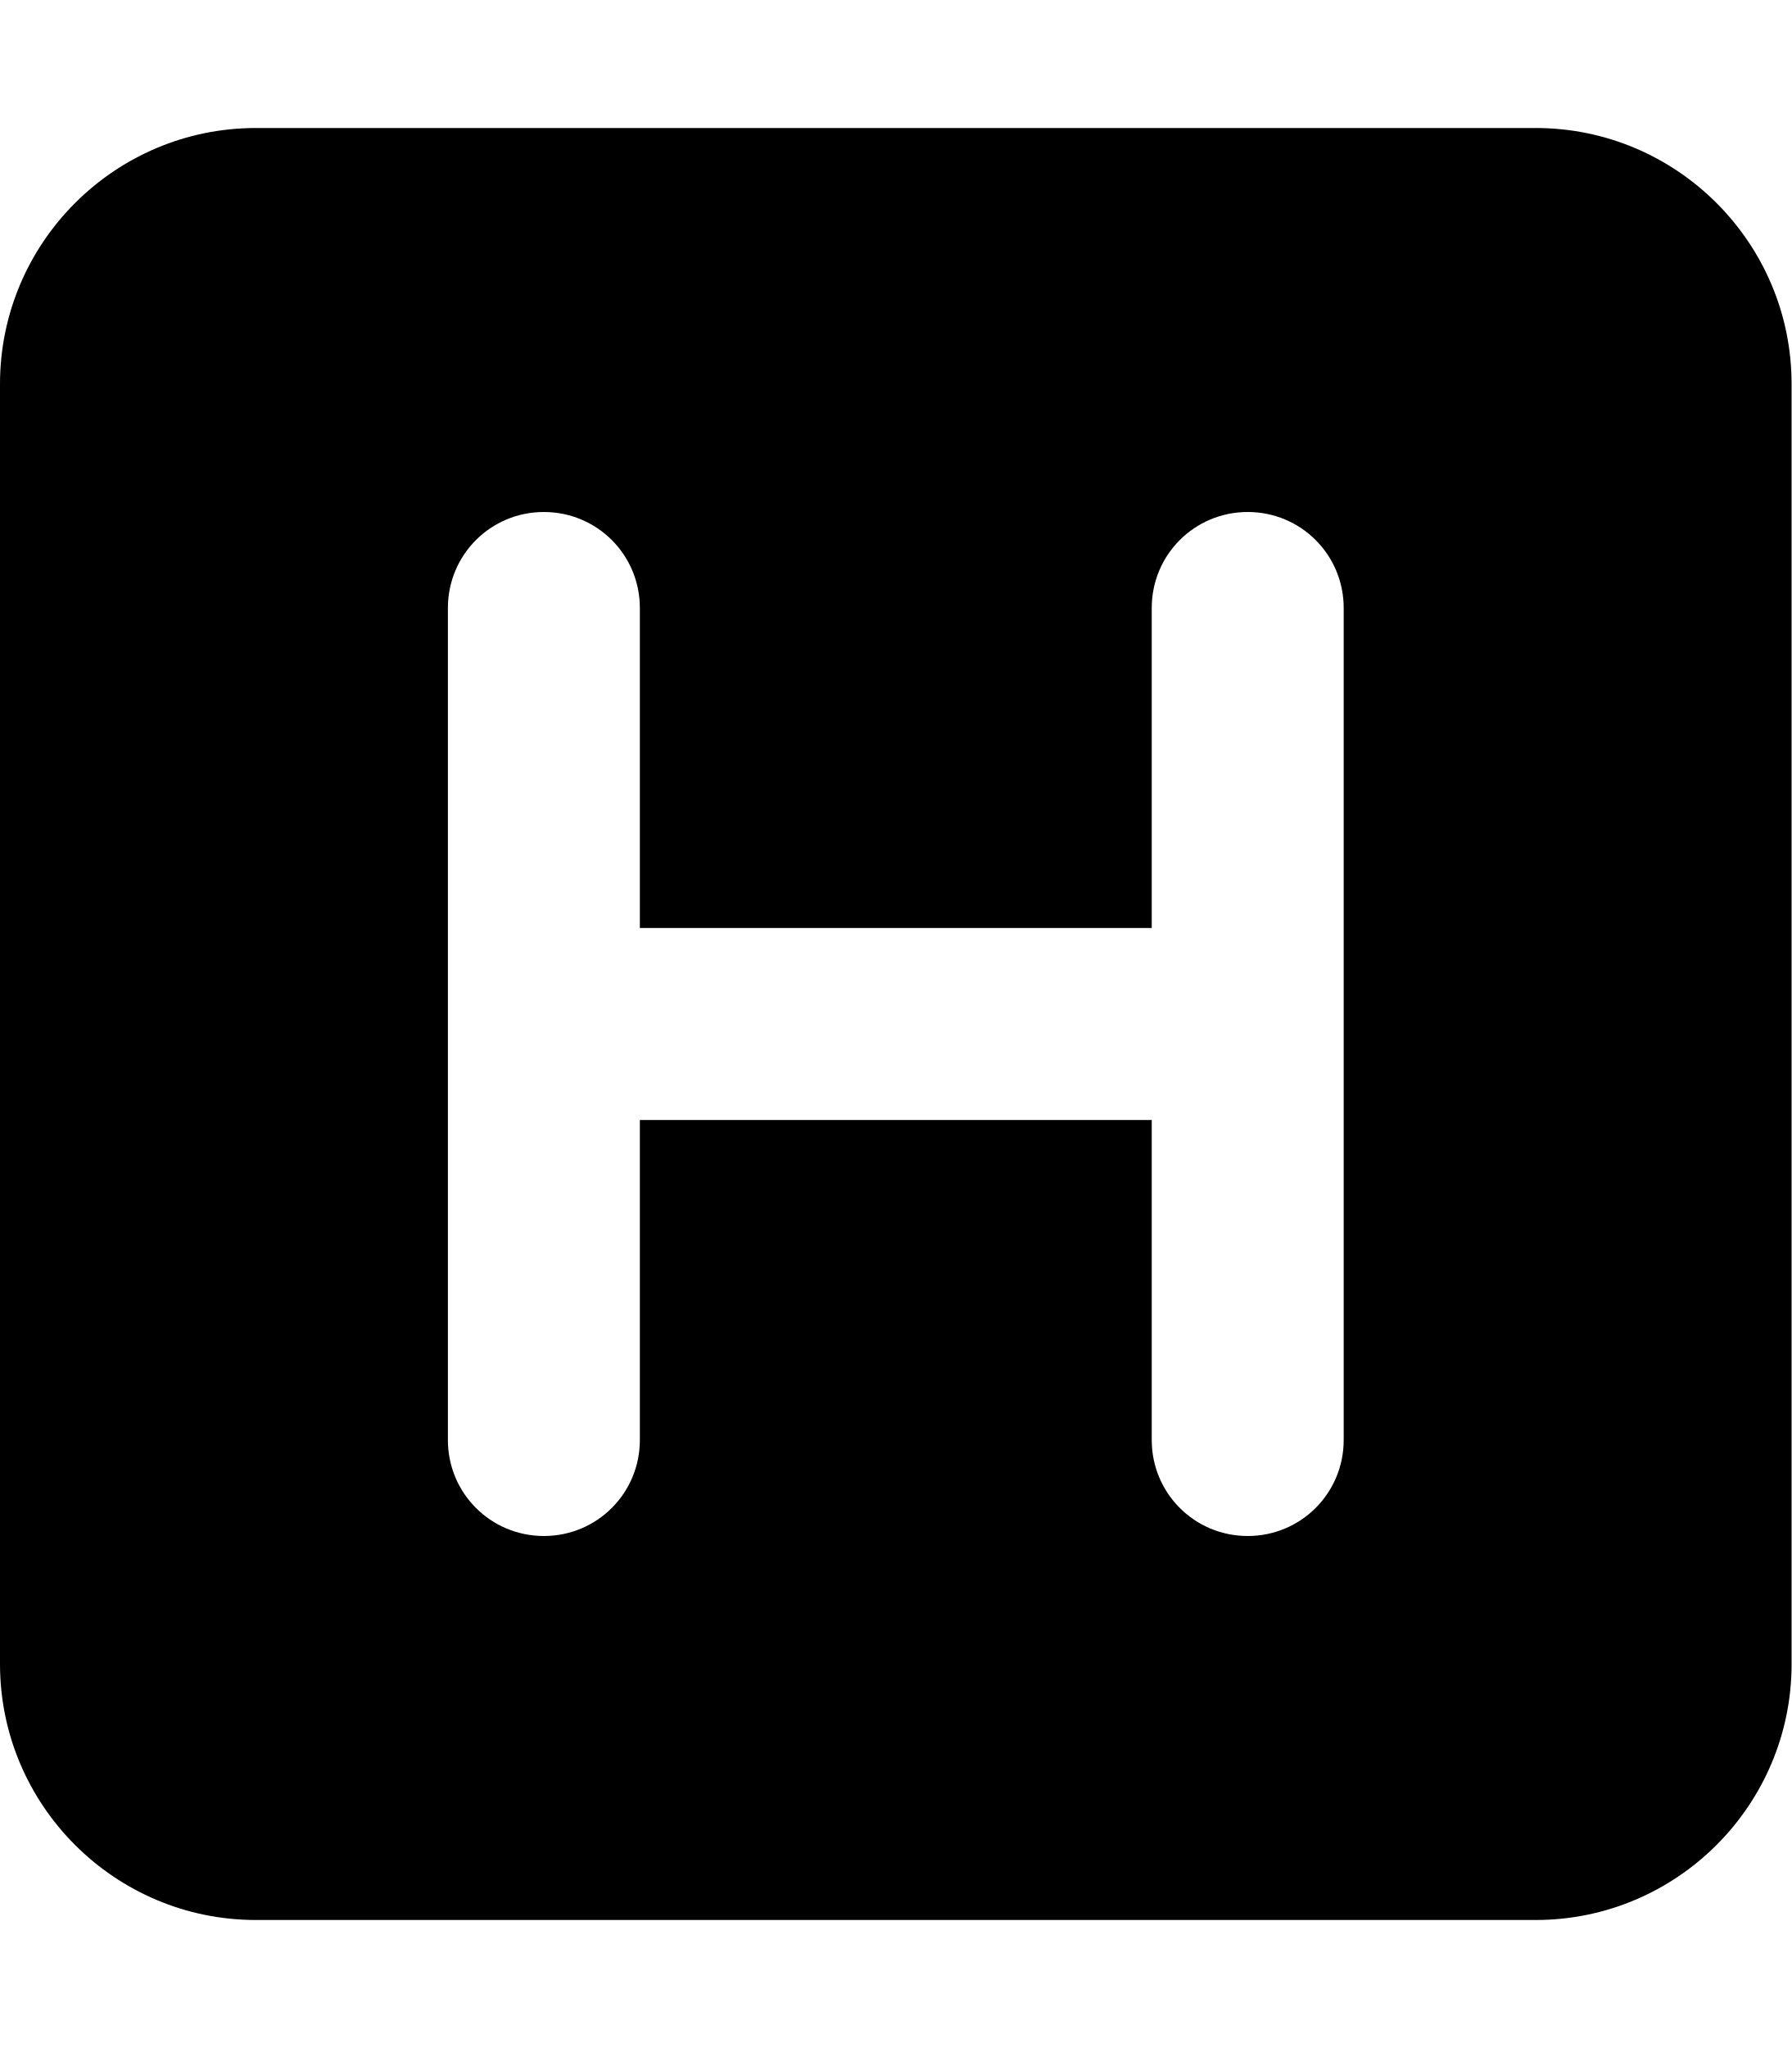
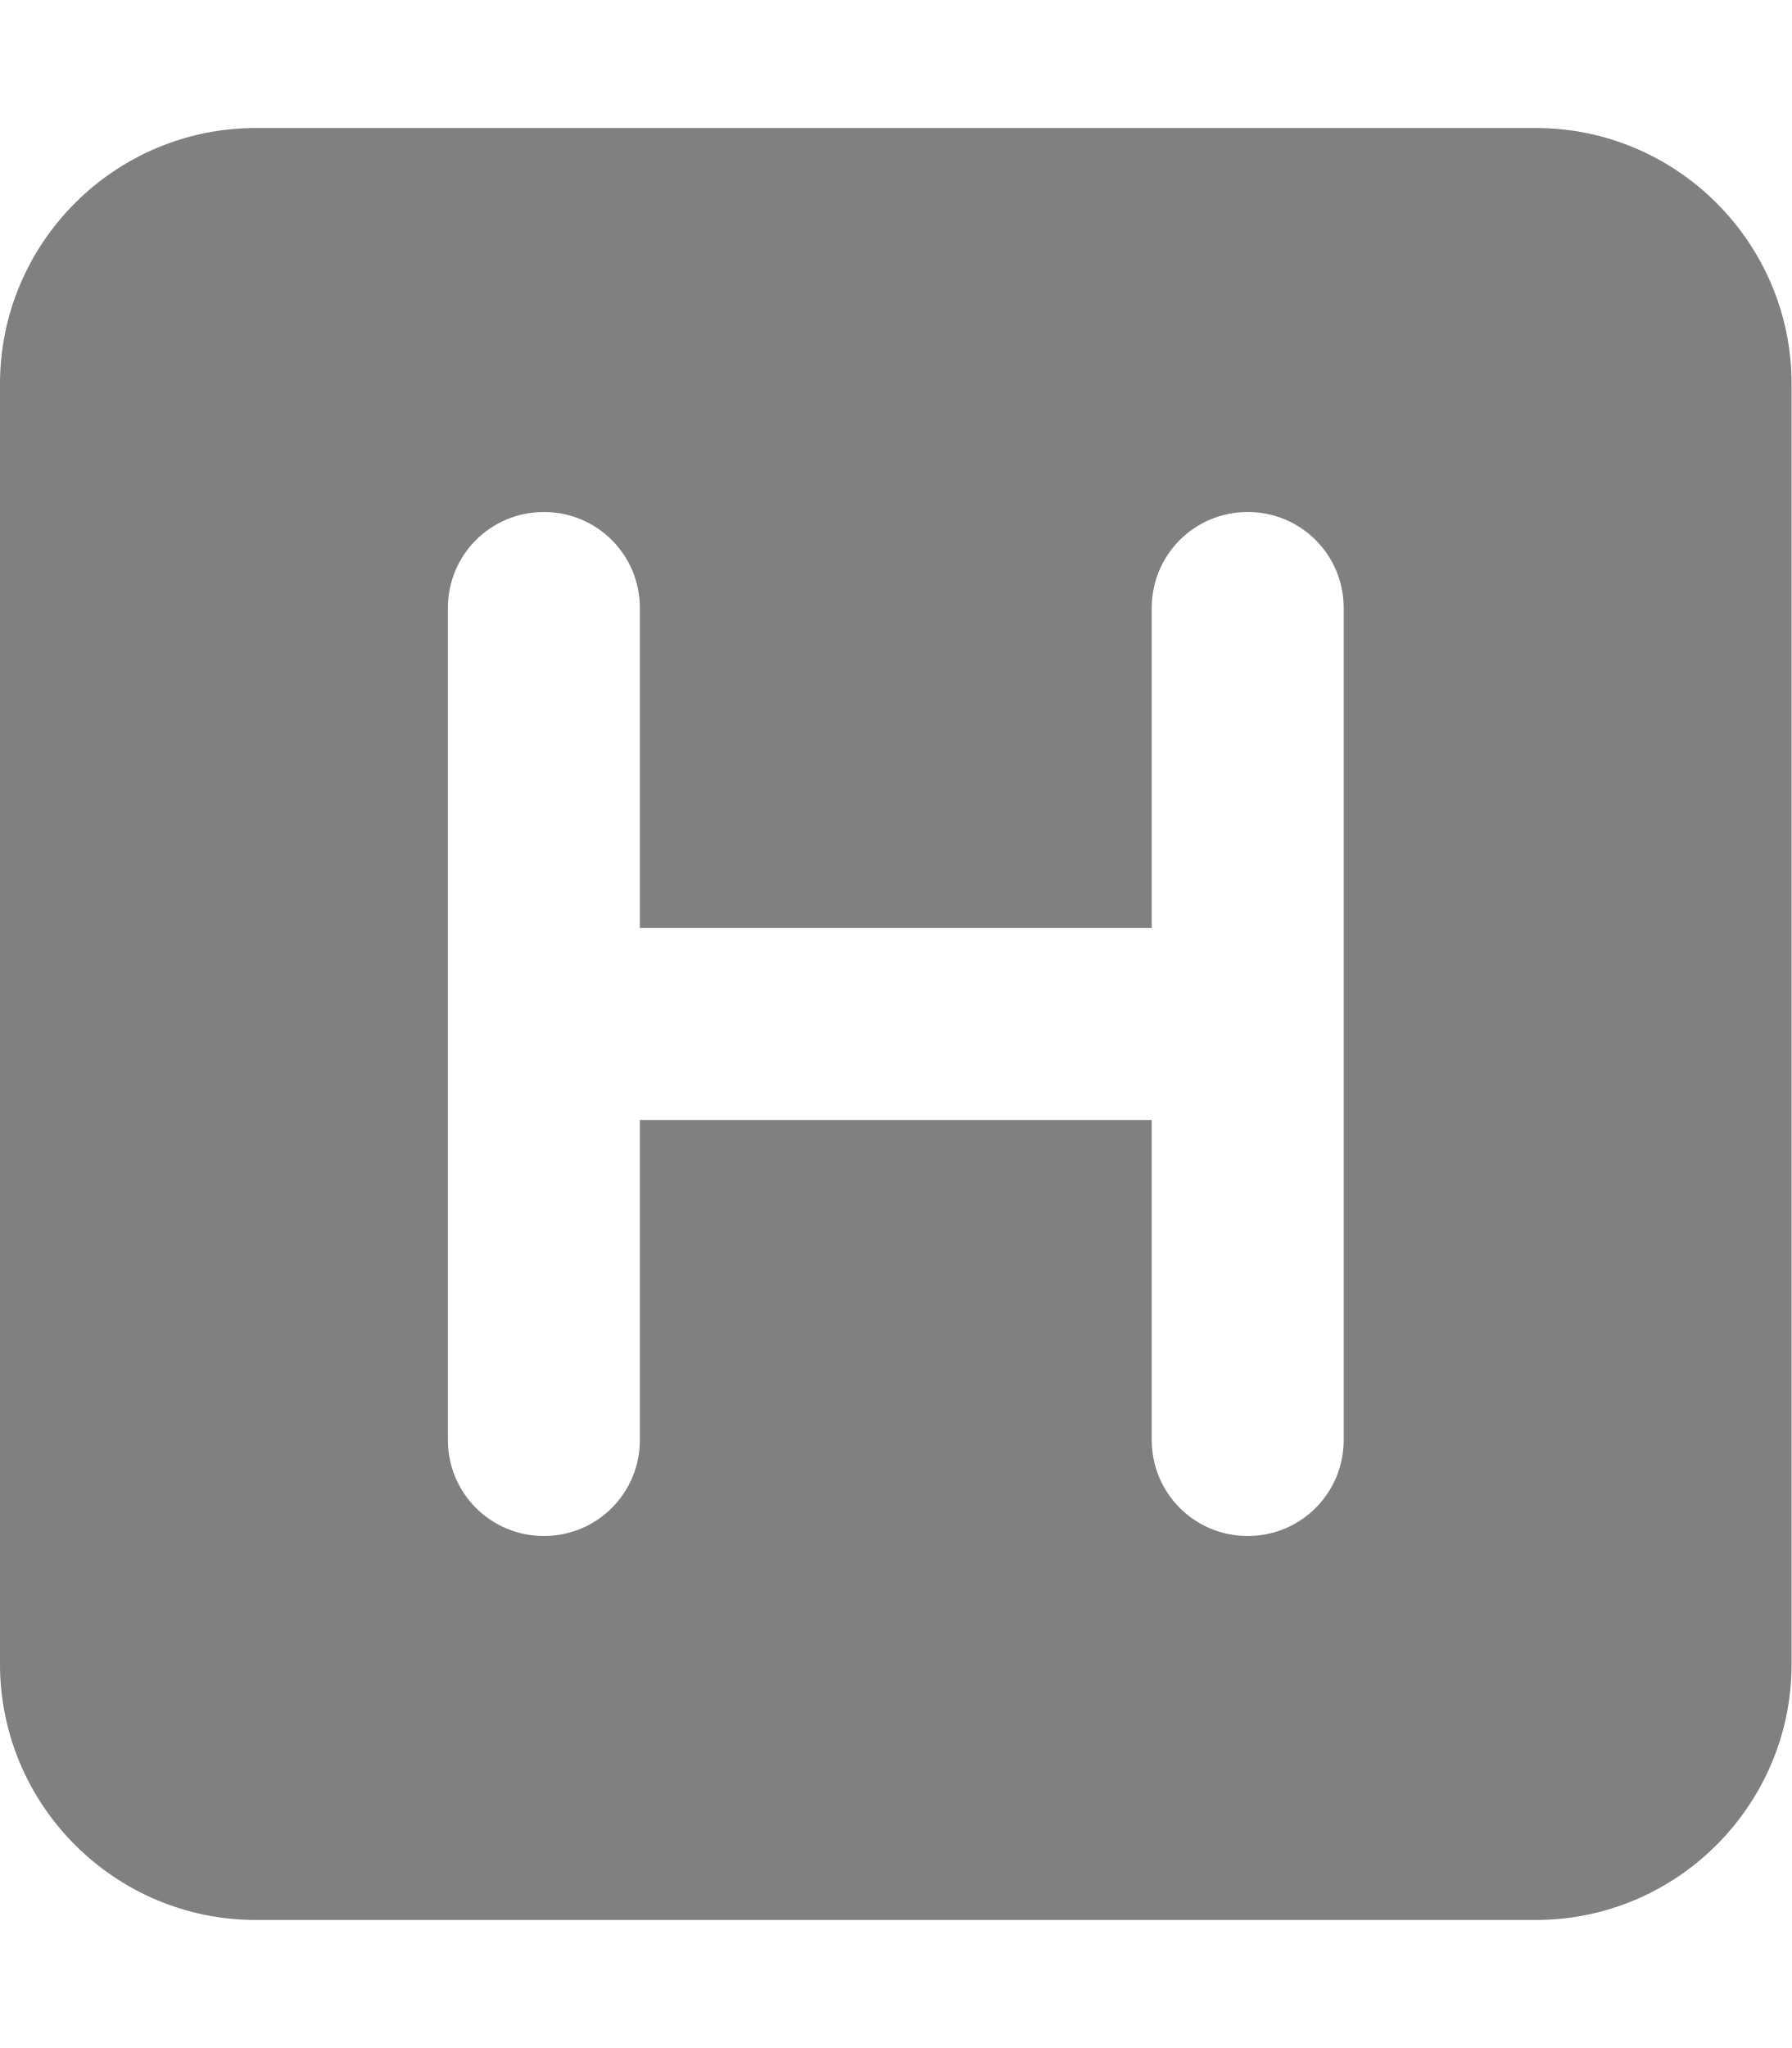
- <svg xmlns="http://www.w3.org/2000/svg" viewBox="0 0 448 512">
+ <svg xmlns="http://www.w3.org/2000/svg" height="1em" viewBox="0 0 448 512">
+   <style>svg{fill:#808080}</style>
  <path d="M64 32C28.7 32 0 60.7 0 96V416c0 35.3 28.7 64 64 64H384c35.3 0 64-28.7 64-64V96c0-35.3-28.7-64-64-64H64zM336 152V256 360c0 13.3-10.7 24-24 24s-24-10.7-24-24V280H160l0 80c0 13.3-10.7 24-24 24s-24-10.7-24-24l0-208c0-13.3 10.7-24 24-24s24 10.7 24 24v80H288V152c0-13.3 10.7-24 24-24s24 10.7 24 24z" />
</svg>
